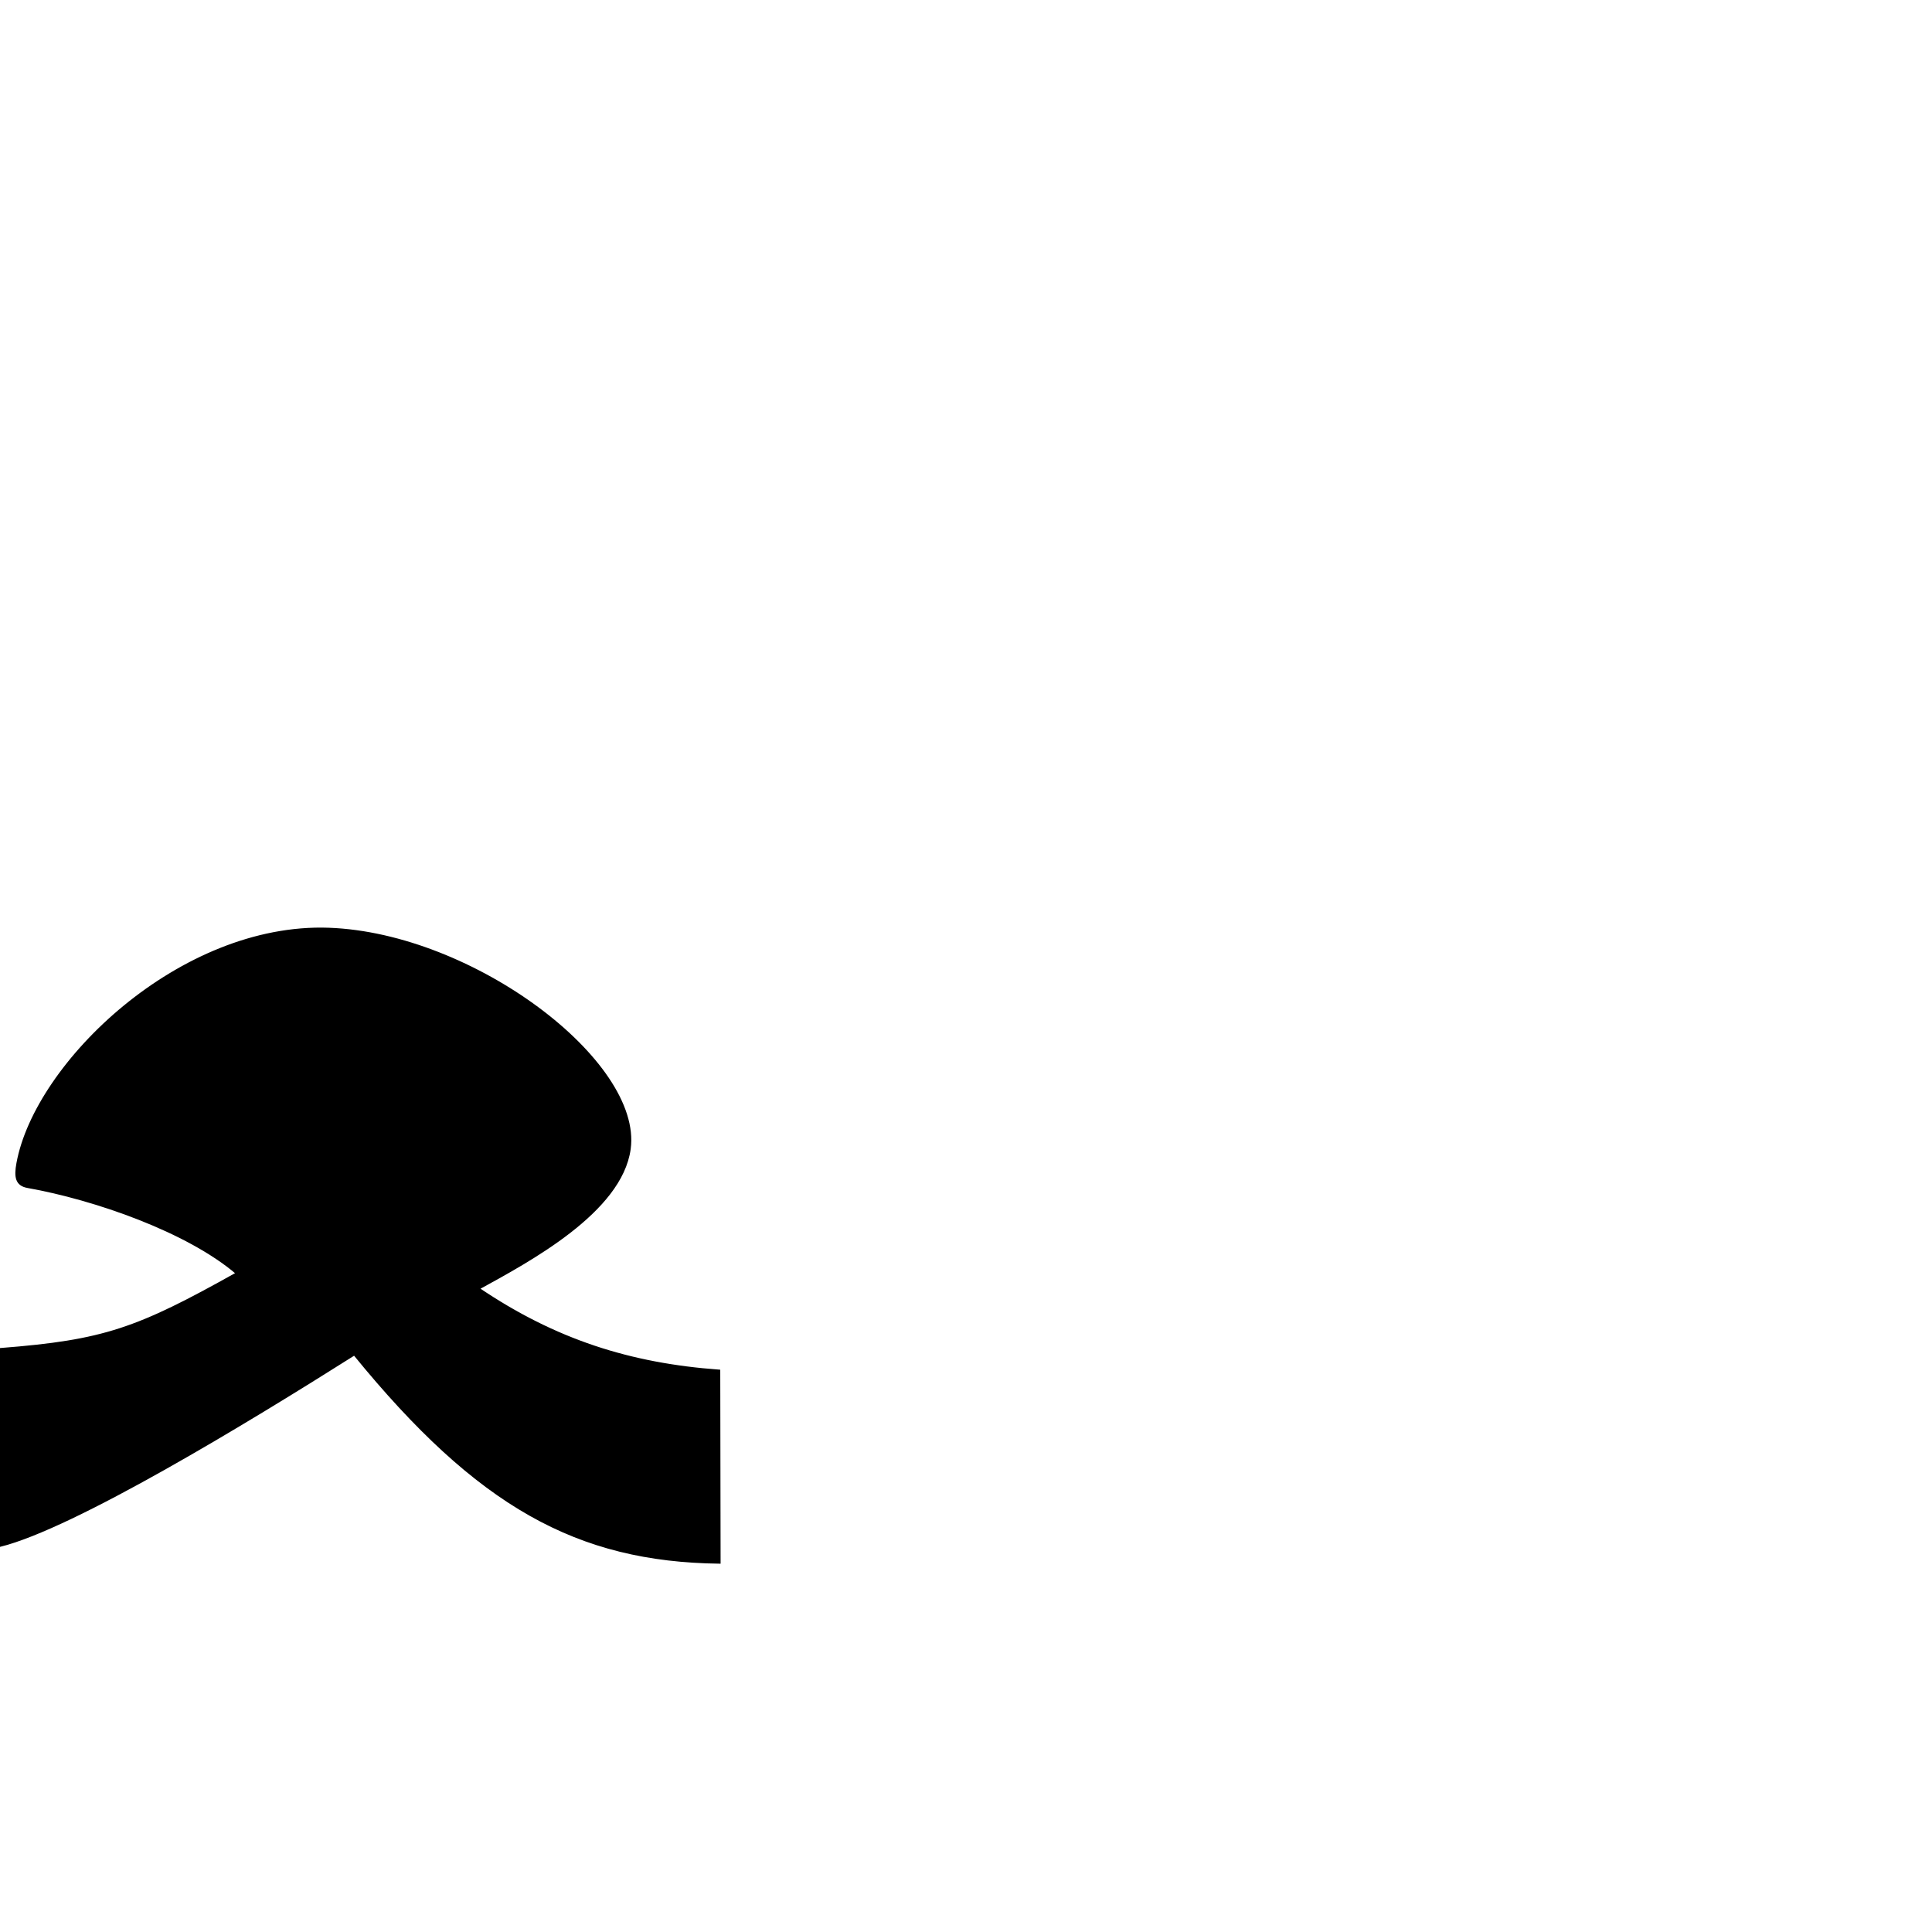
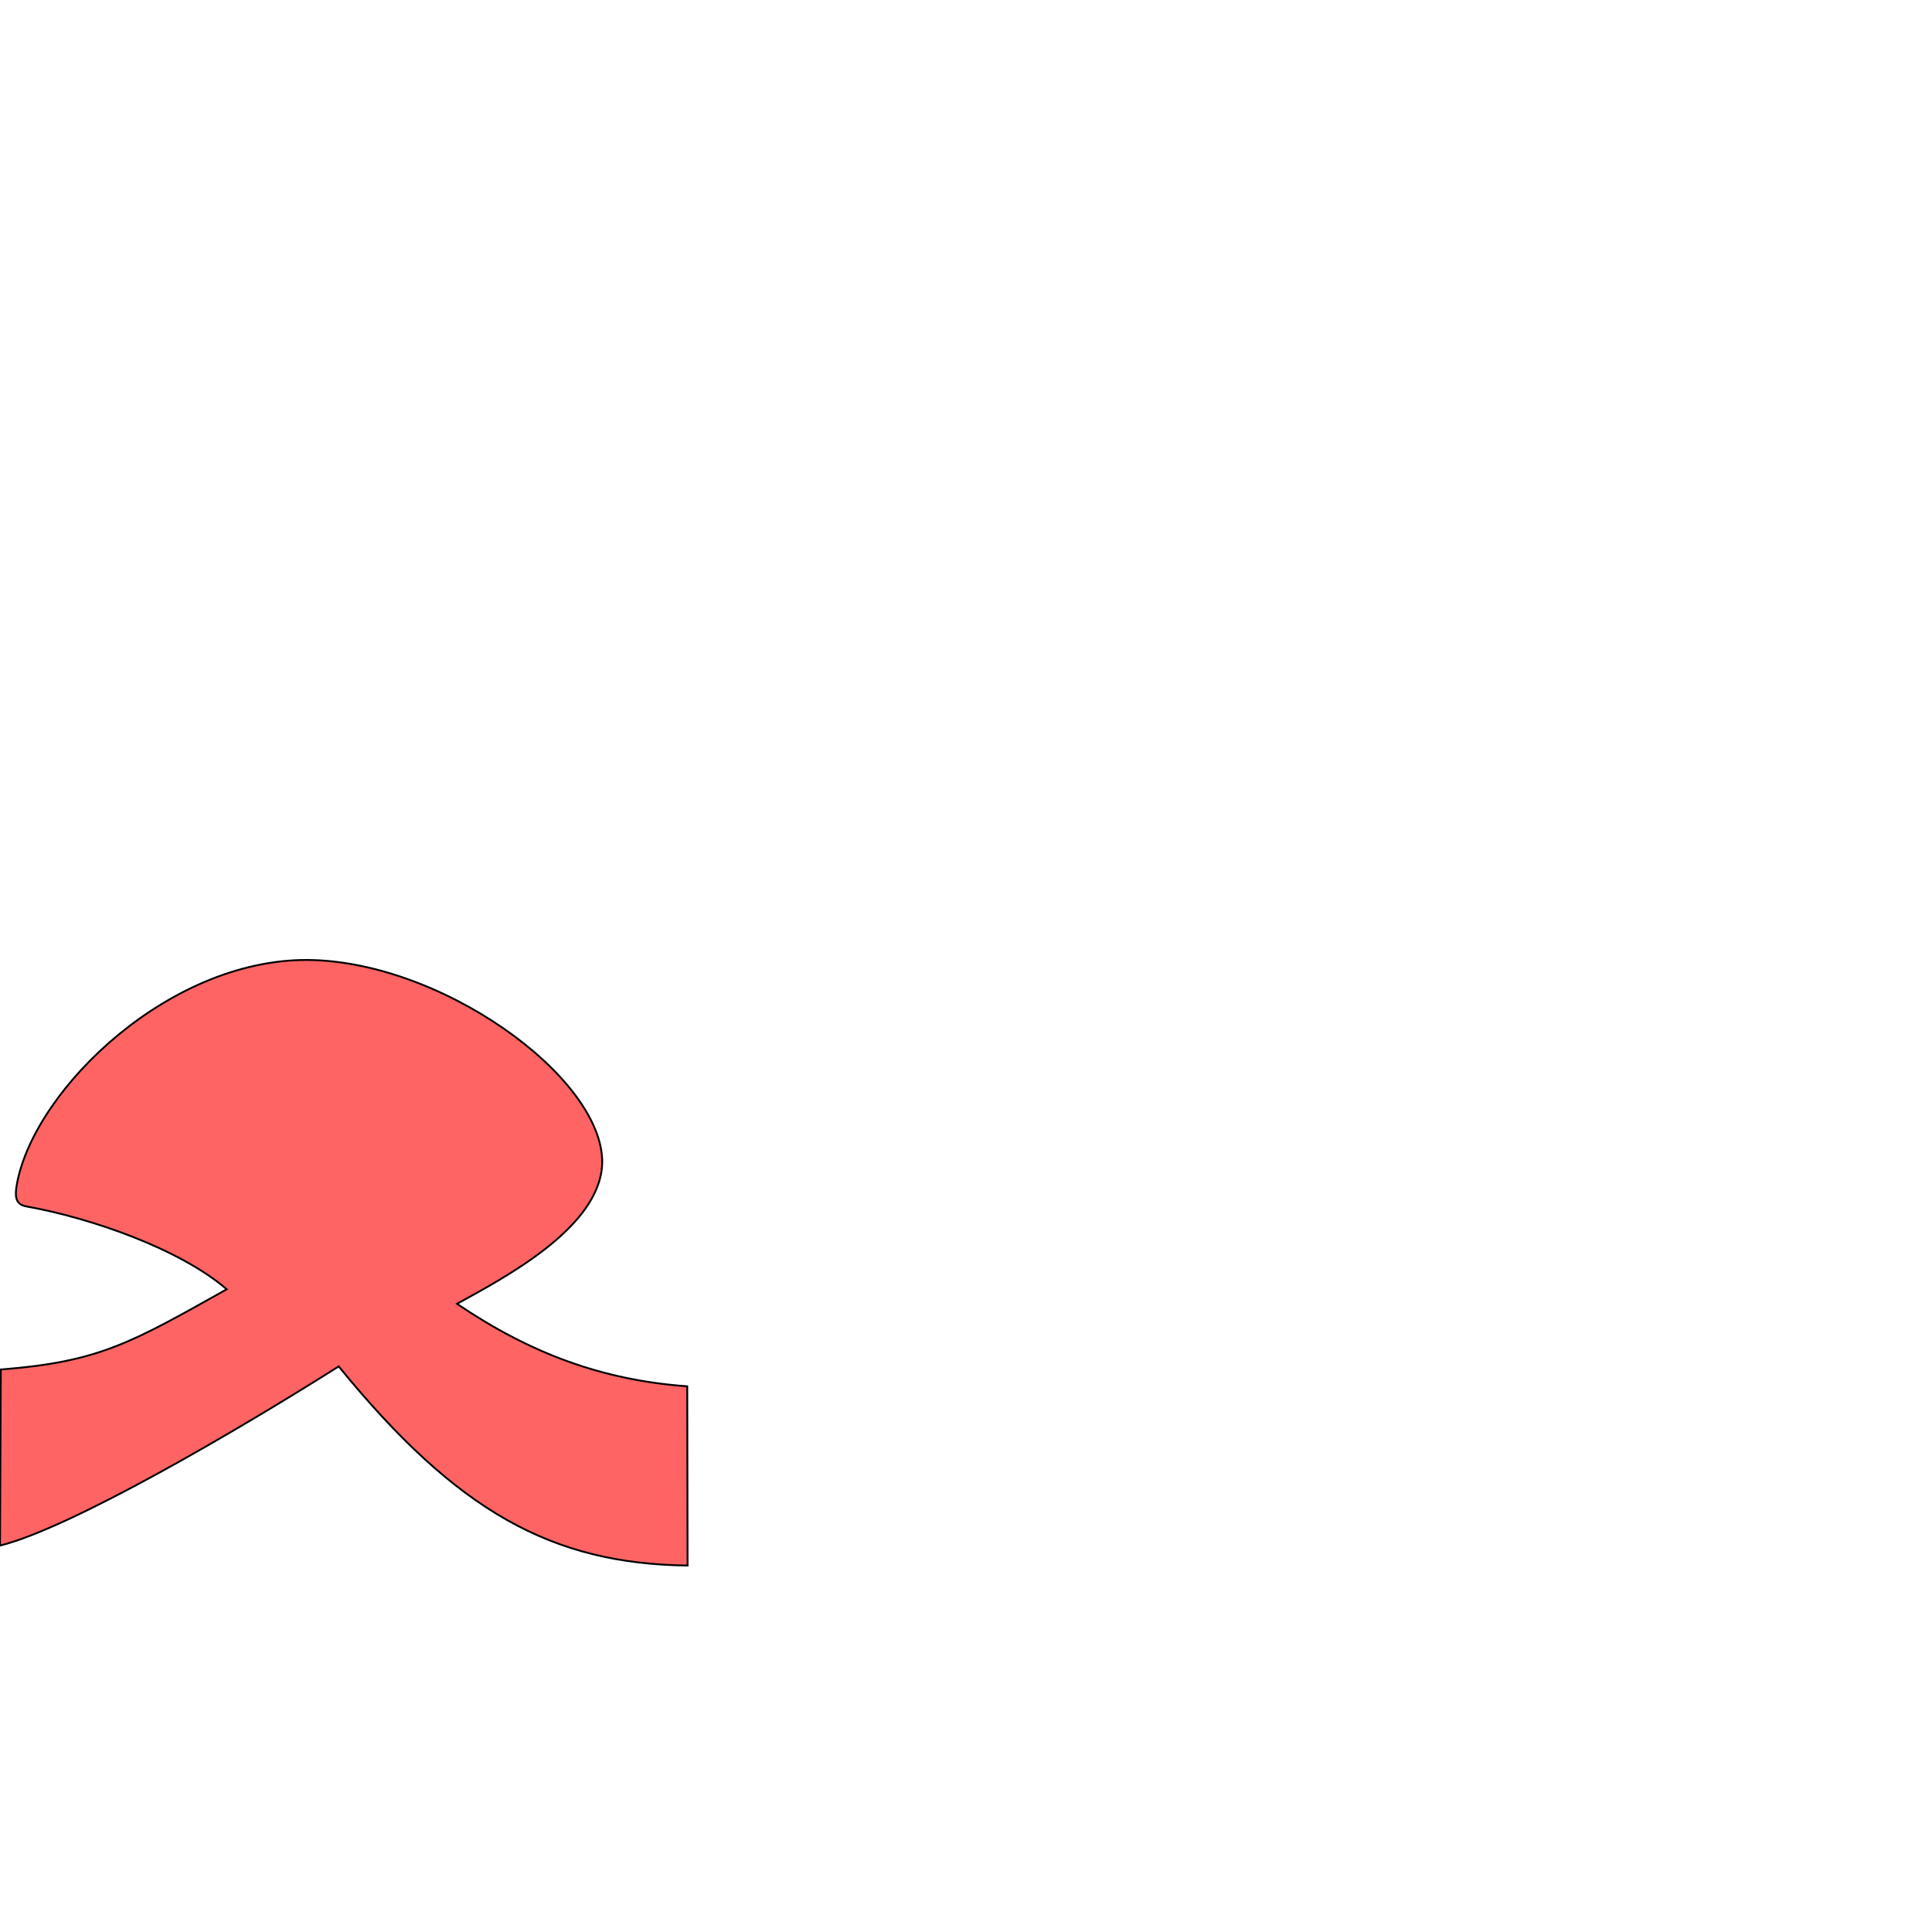
<svg xmlns="http://www.w3.org/2000/svg" version="1.0" width="1000" height="1000" id="svg5496">
  <defs id="defs5498">
    </defs>
  <g id="layer1" transform="matrix(0.65,0,0,0.65,248.7302,84.675)" />
-   <path style="fill:#000000;fill-opacity:1;fill-rule:evenodd;stroke:#000000;stroke-width:1.3;stroke-linecap:butt;stroke-linejoin:miter;stroke-miterlimit:4;stroke-opacity:1;stroke-dasharray:none" d="m 372.155,709.565 c -45.884,-3.362 -84.745,-15.567 -124.681,-42.592 26.299,-14.429 73.882,-39.814 78.325,-72.302 6.151,-44.971 -80.814,-111.129 -155.638,-113.821 -76.637,-2.757 -151.488,69.367 -161.003,121.229 -1.284,6.999 -0.7,11.123 5.173,12.169 34.69,6.174 82.852,22.88 108.461,44.851 -51.874,29.071 -68.932,35.089 -122.356,39.269 L 0,800 c 38.195,-9.499 127.58,-63.835 183.422,-99.128 64.168,78.779 115.551,106.889 188.906,107.841 l -0.173,-99.148 z" id="path2437-8" />
+   <path style="fill:#ff0000;fill-opacity:0.608;fill-rule:evenodd;stroke:#000000;stroke-width:0.956;stroke-linecap:butt;stroke-linejoin:miter;stroke-miterlimit:4;stroke-opacity:1;stroke-dasharray:none" d="m 355.712,717.56 c -43.857,-3.213 -81.001,-16.879 -119.172,-42.71 25.137,-13.791 70.618,-38.055 74.864,-69.107 C 317.284,562.759 234.161,499.524 162.643,496.951 89.392,494.315 17.848,563.253 8.753,612.823 c -1.227,6.69 -0.669,10.632 4.944,11.631 33.157,5.901 79.191,21.869 103.669,42.869 -49.582,27.786 -65.886,37.539 -116.95,41.534 L 0,800 c 36.508,-9.079 121.943,-59.015 175.318,-92.749 61.333,75.299 110.446,102.166 180.56,103.076 l -0.165,-92.767 z" id="path2437-8-1" />
</svg>
